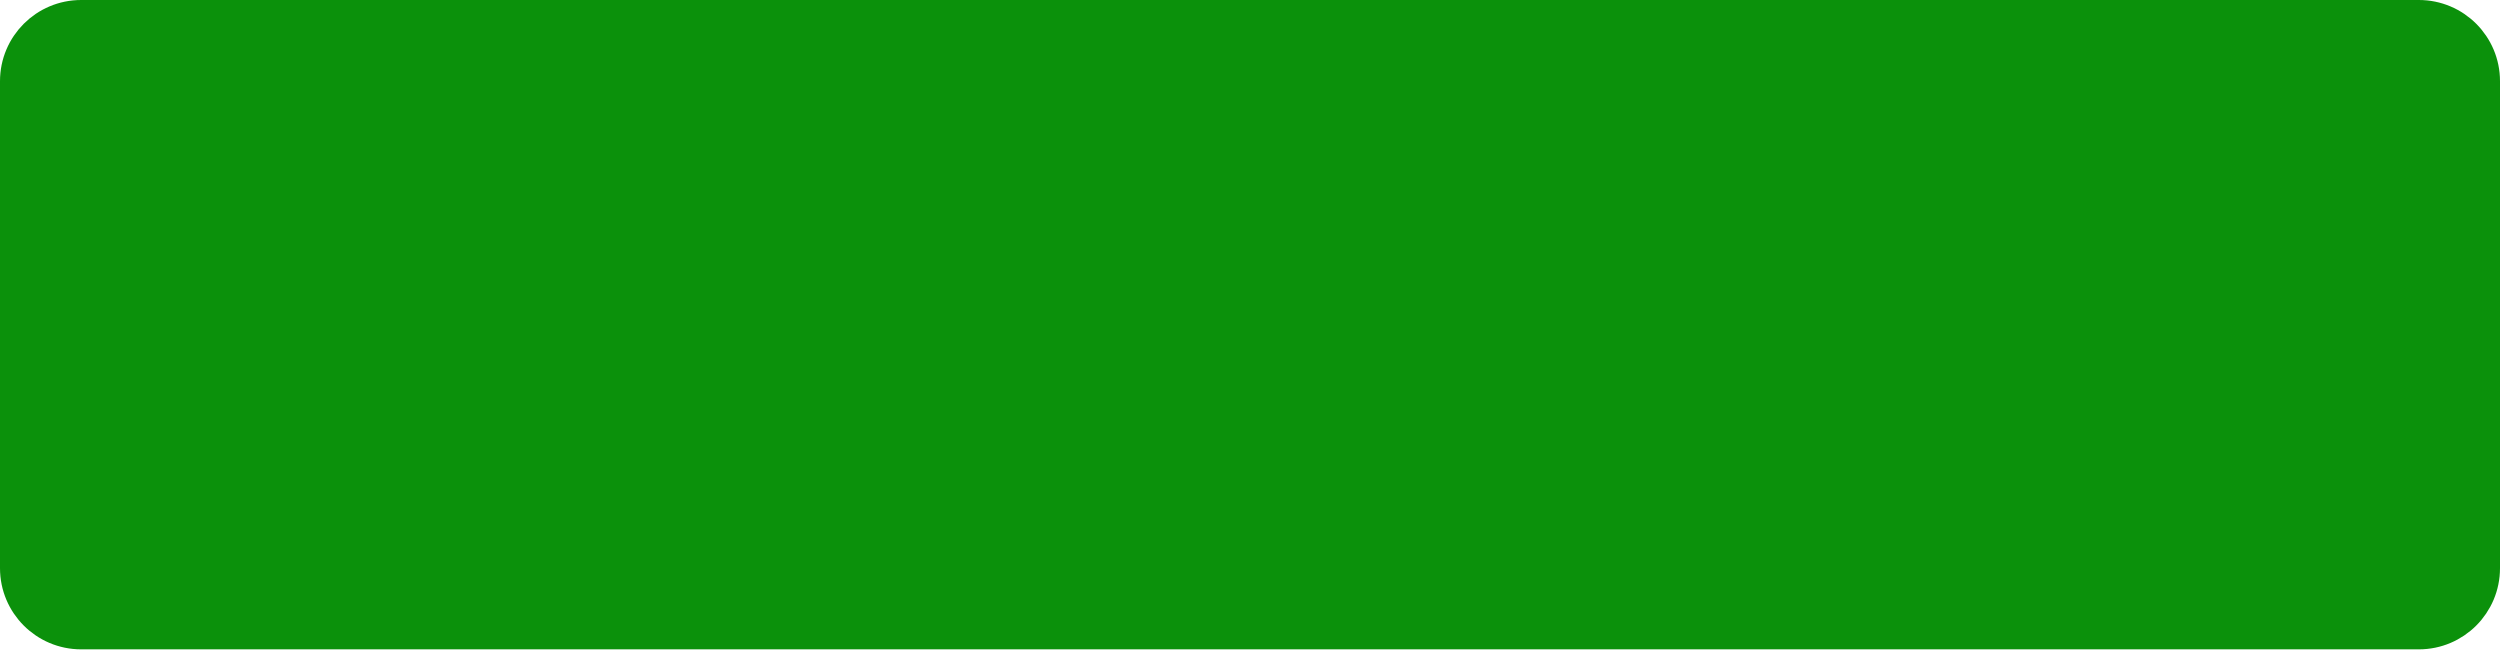
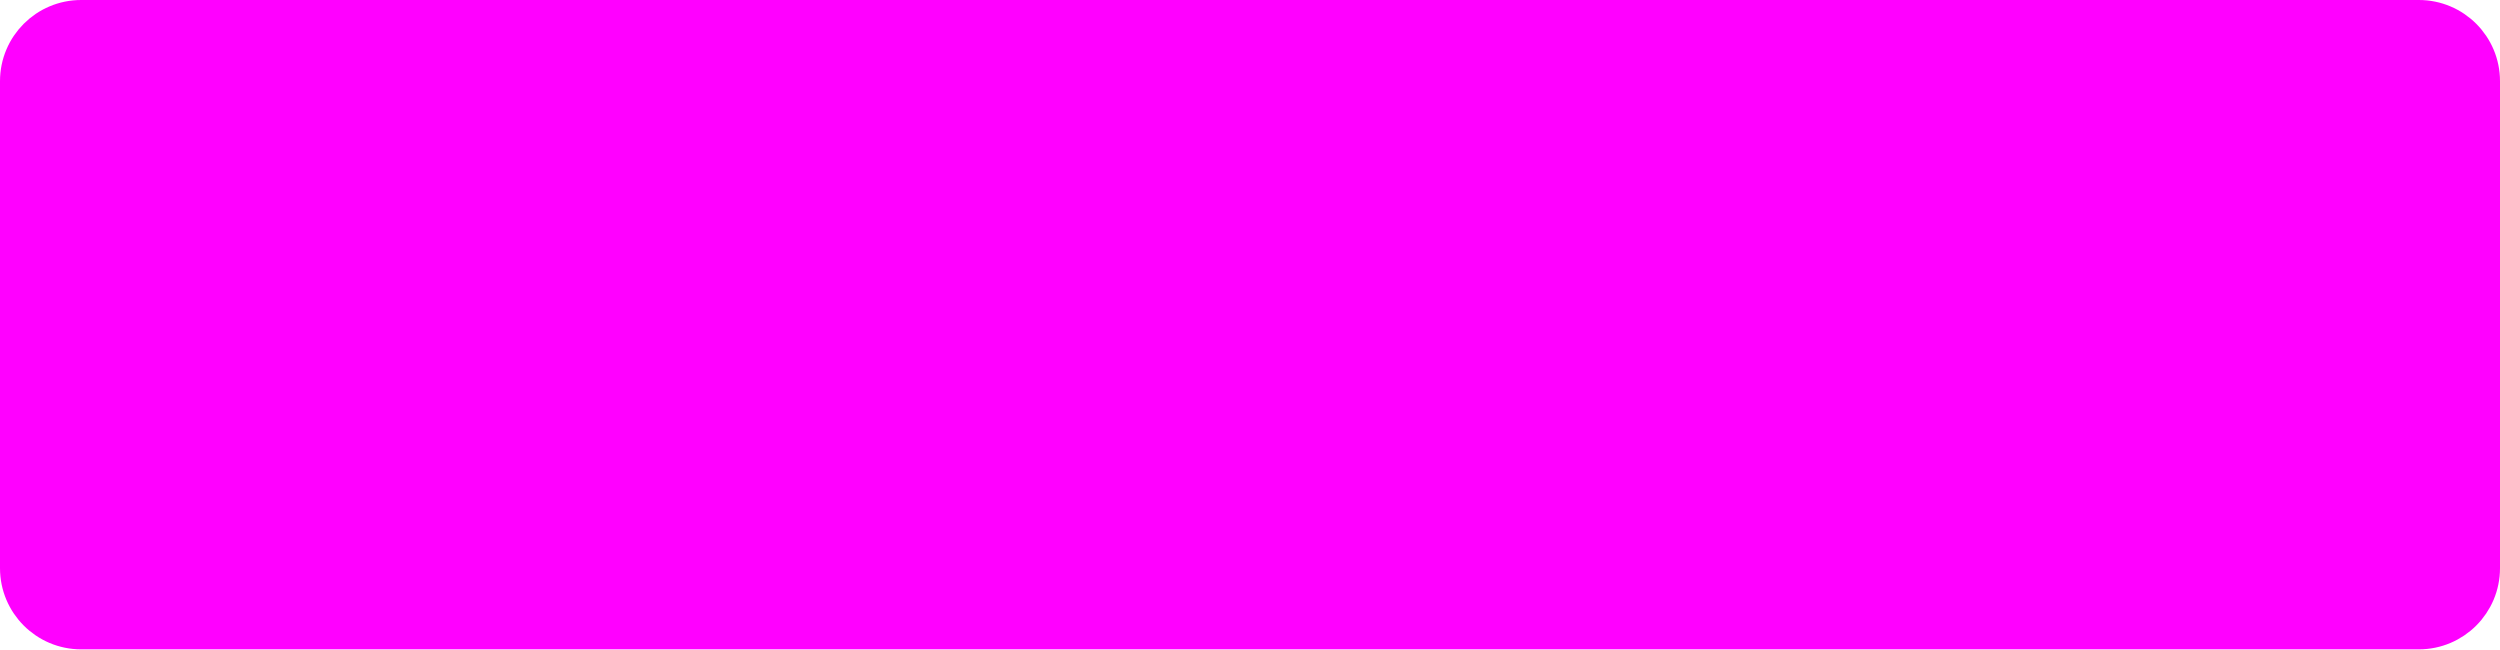
<svg xmlns="http://www.w3.org/2000/svg" width="100%" height="100%" viewBox="0 0 77 20">
-   <rect x="0.5" y="0.5" width="76.0" height="19.0" rx="2" ry="2" id="shield" style="fill:#0b910b;stroke:#0b910b;stroke-width:1;" />
+   <rect x="0.5" y="0.5" width="76.0" height="19.0" rx="2" ry="2" id="shield" style="fill:#ff00ff;stroke:#ff00ff;stroke-width:1;" />
</svg>
